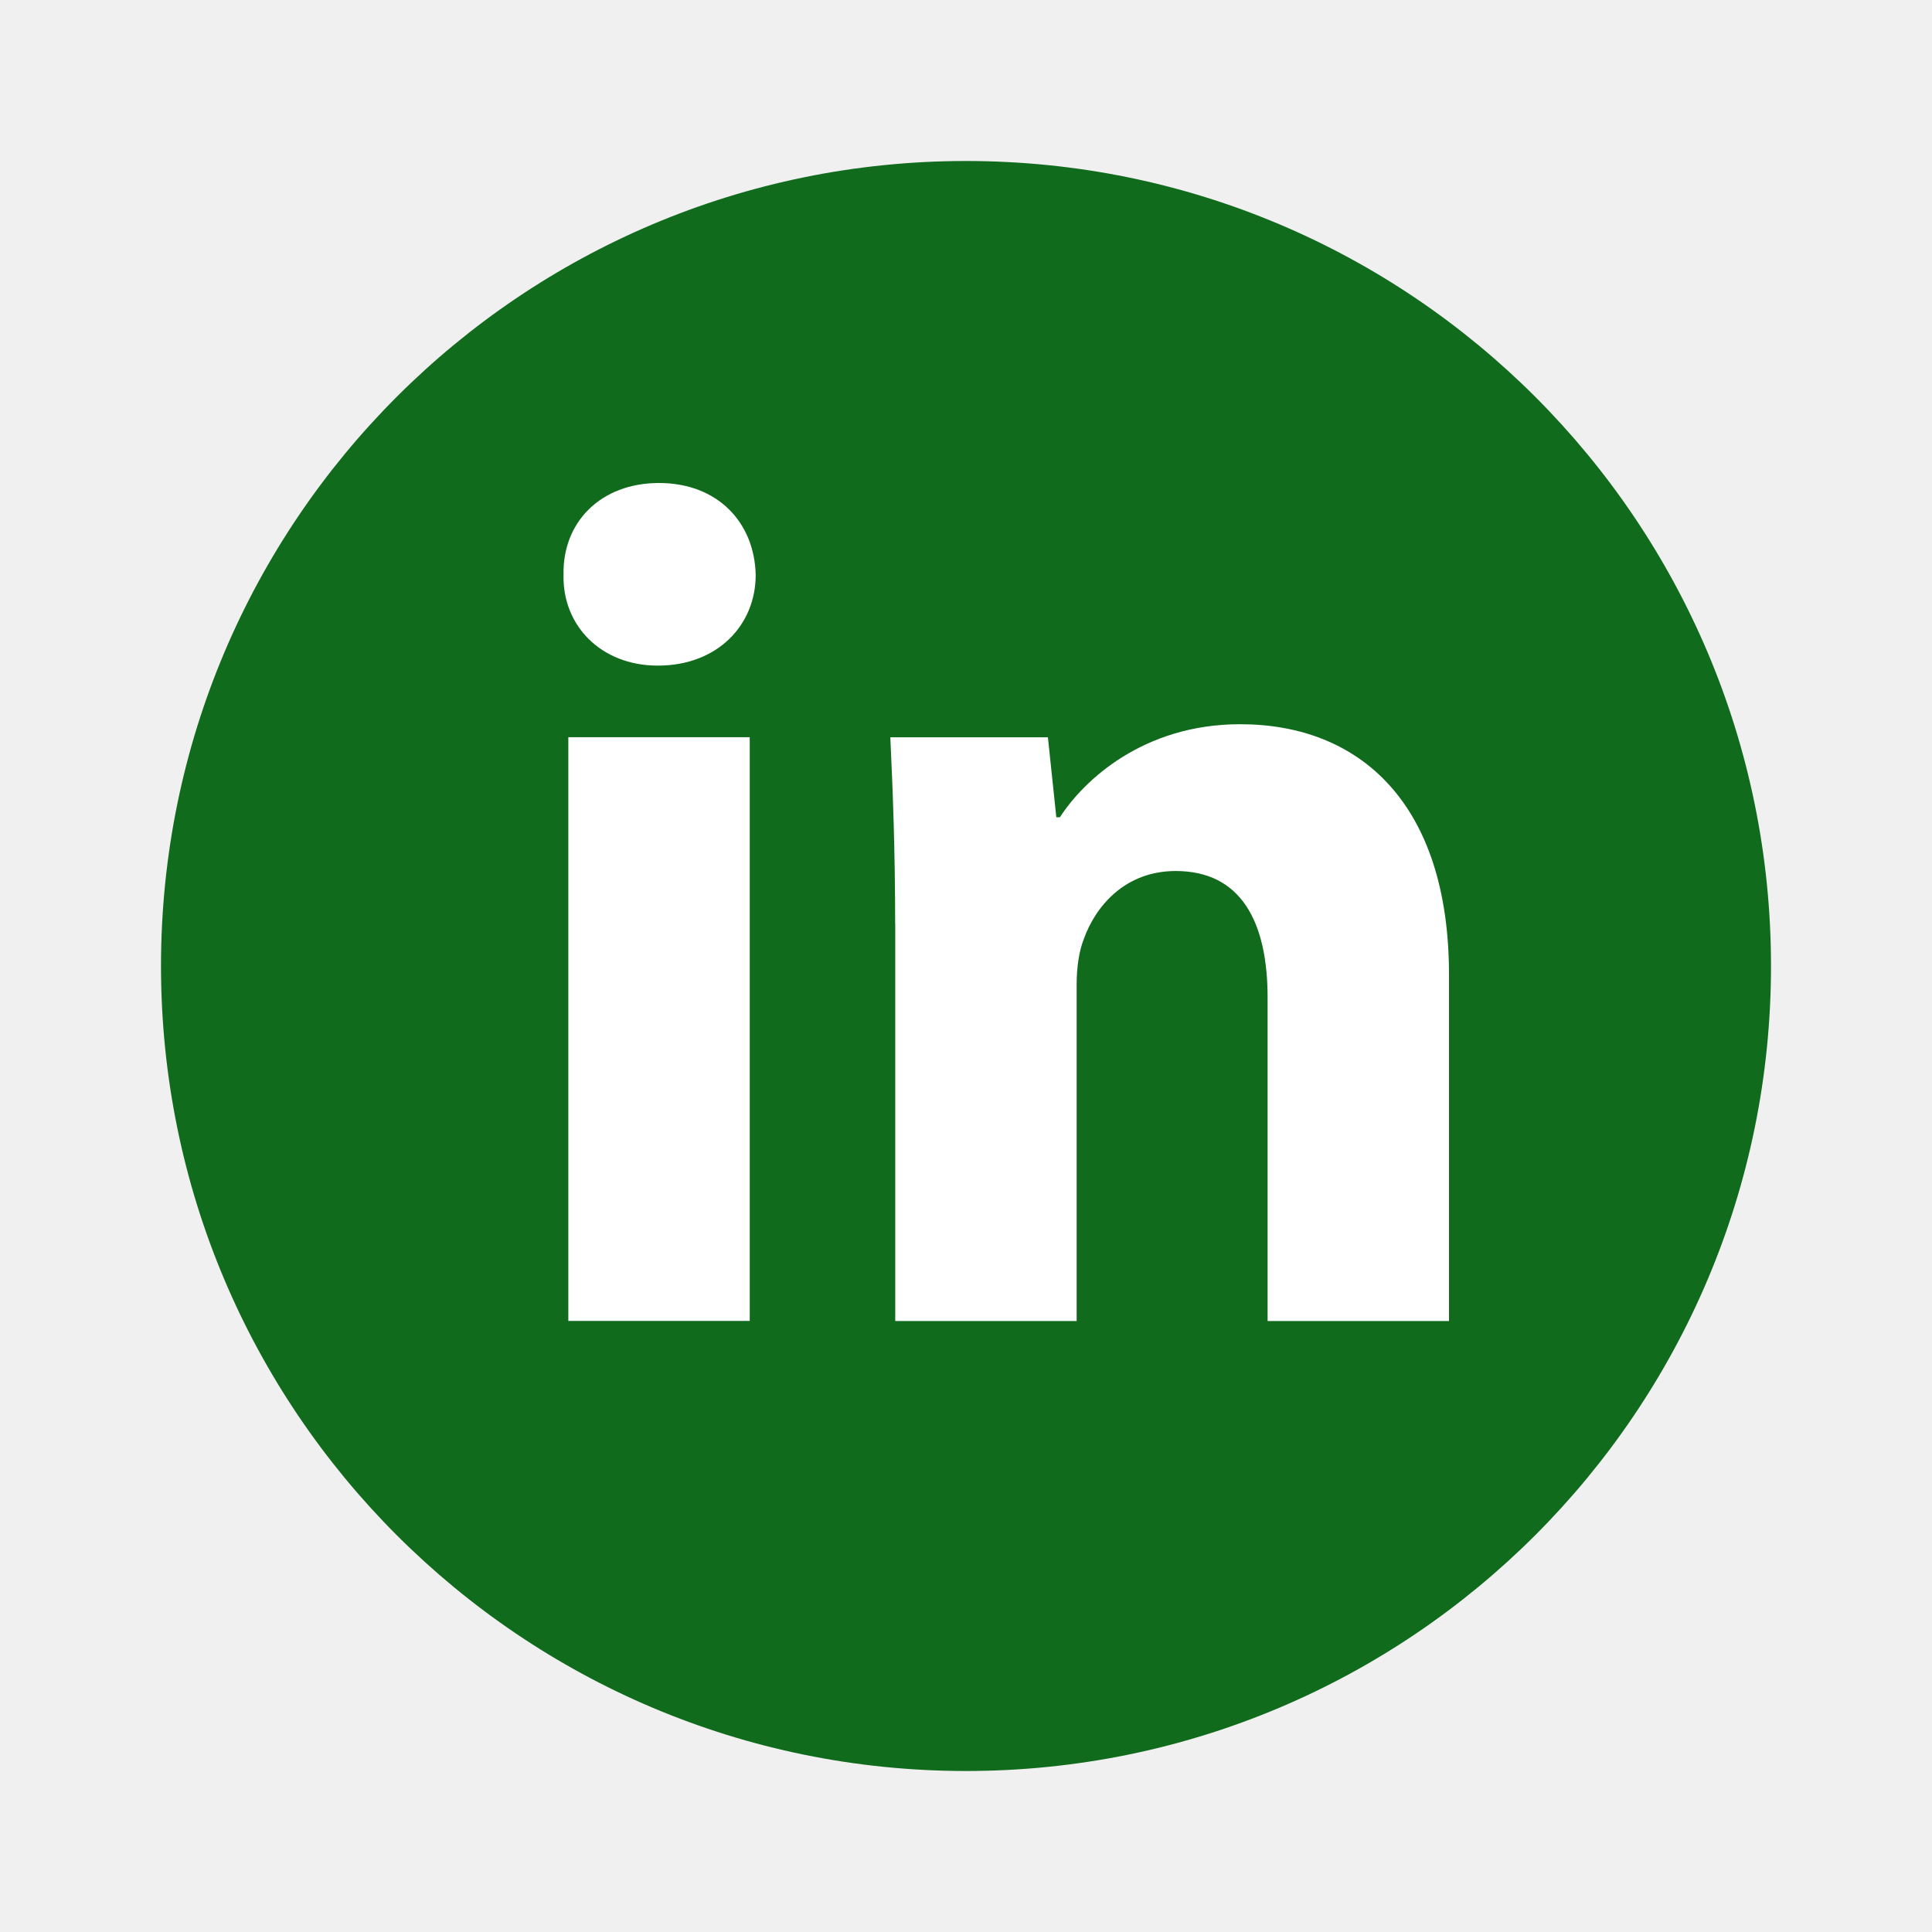
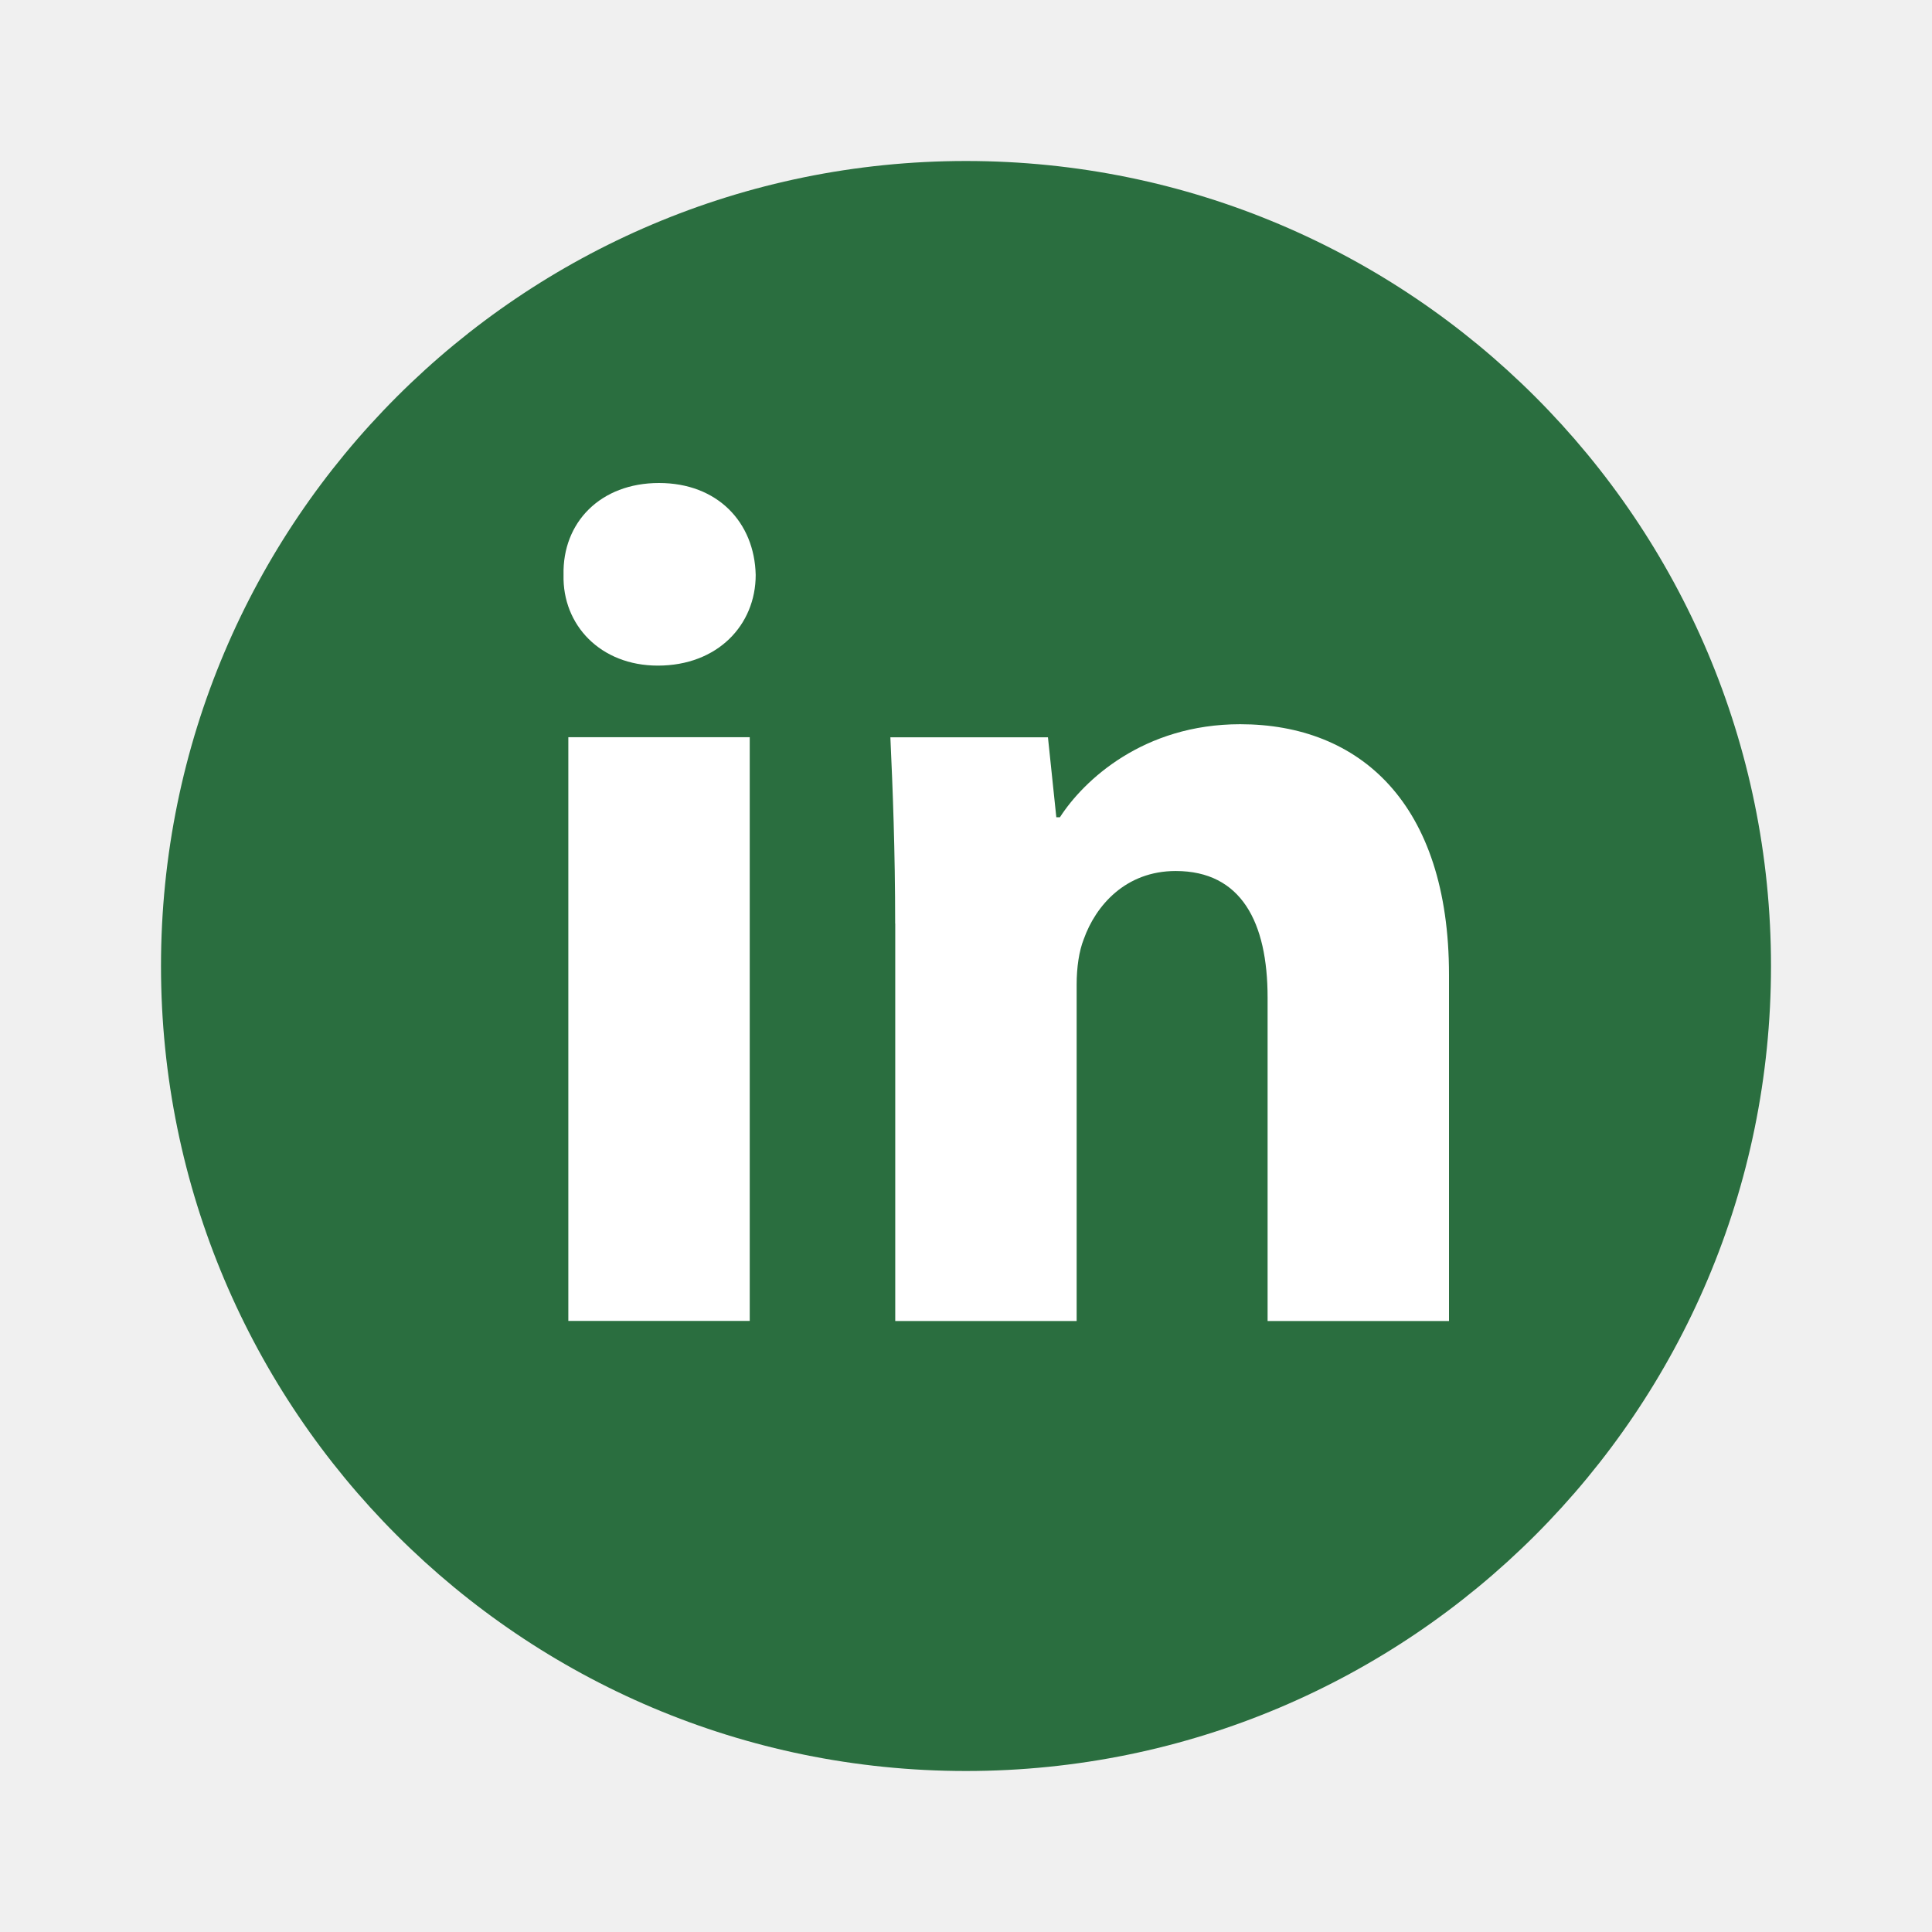
<svg xmlns="http://www.w3.org/2000/svg" width="48" height="48" viewBox="0 0 48 48" fill="none">
-   <circle cx="24" cy="24" r="20" fill="#116B1D" />
+   <circle cx="24" cy="24" r="20" fill="#2A6E3F" />
  <path fill-rule="evenodd" clip-rule="evenodd" d="M18.775 14.284C18.775 15.529 17.827 16.537 16.344 16.537C14.919 16.537 13.971 15.529 14.001 14.284C13.971 12.978 14.919 12 16.373 12C17.827 12 18.746 12.978 18.775 14.284ZM14.12 32.819V18.316H18.627V32.818H14.12V32.819Z" fill="white" />
-   <path fill-rule="evenodd" clip-rule="evenodd" d="M22.24 22.945C22.24 21.136 22.18 19.593 22.12 18.318H26.035L26.244 20.305H26.333C26.926 19.385 28.408 17.993 30.811 17.993C33.776 17.993 36 19.95 36 24.219V32.821H31.493V24.784C31.493 22.914 30.841 21.64 29.21 21.64C27.964 21.64 27.223 22.5 26.927 23.33C26.808 23.627 26.749 24.041 26.749 24.457V32.821H22.242V22.945H22.24Z" fill="white" />
+   <path fill-rule="evenodd" clip-rule="evenodd" d="M22.24 22.945C22.24 21.136 22.18 19.593 22.121 18.318H26.036L26.244 20.305H26.333C26.926 19.385 28.408 17.993 30.811 17.993C33.776 17.993 36 19.95 36 24.219V32.821H31.493V24.784C31.493 22.914 30.841 21.64 29.21 21.64C27.964 21.64 27.223 22.5 26.927 23.33C26.808 23.627 26.749 24.041 26.749 24.457V32.821H22.242V22.945H22.24Z" fill="white" />
</svg>
